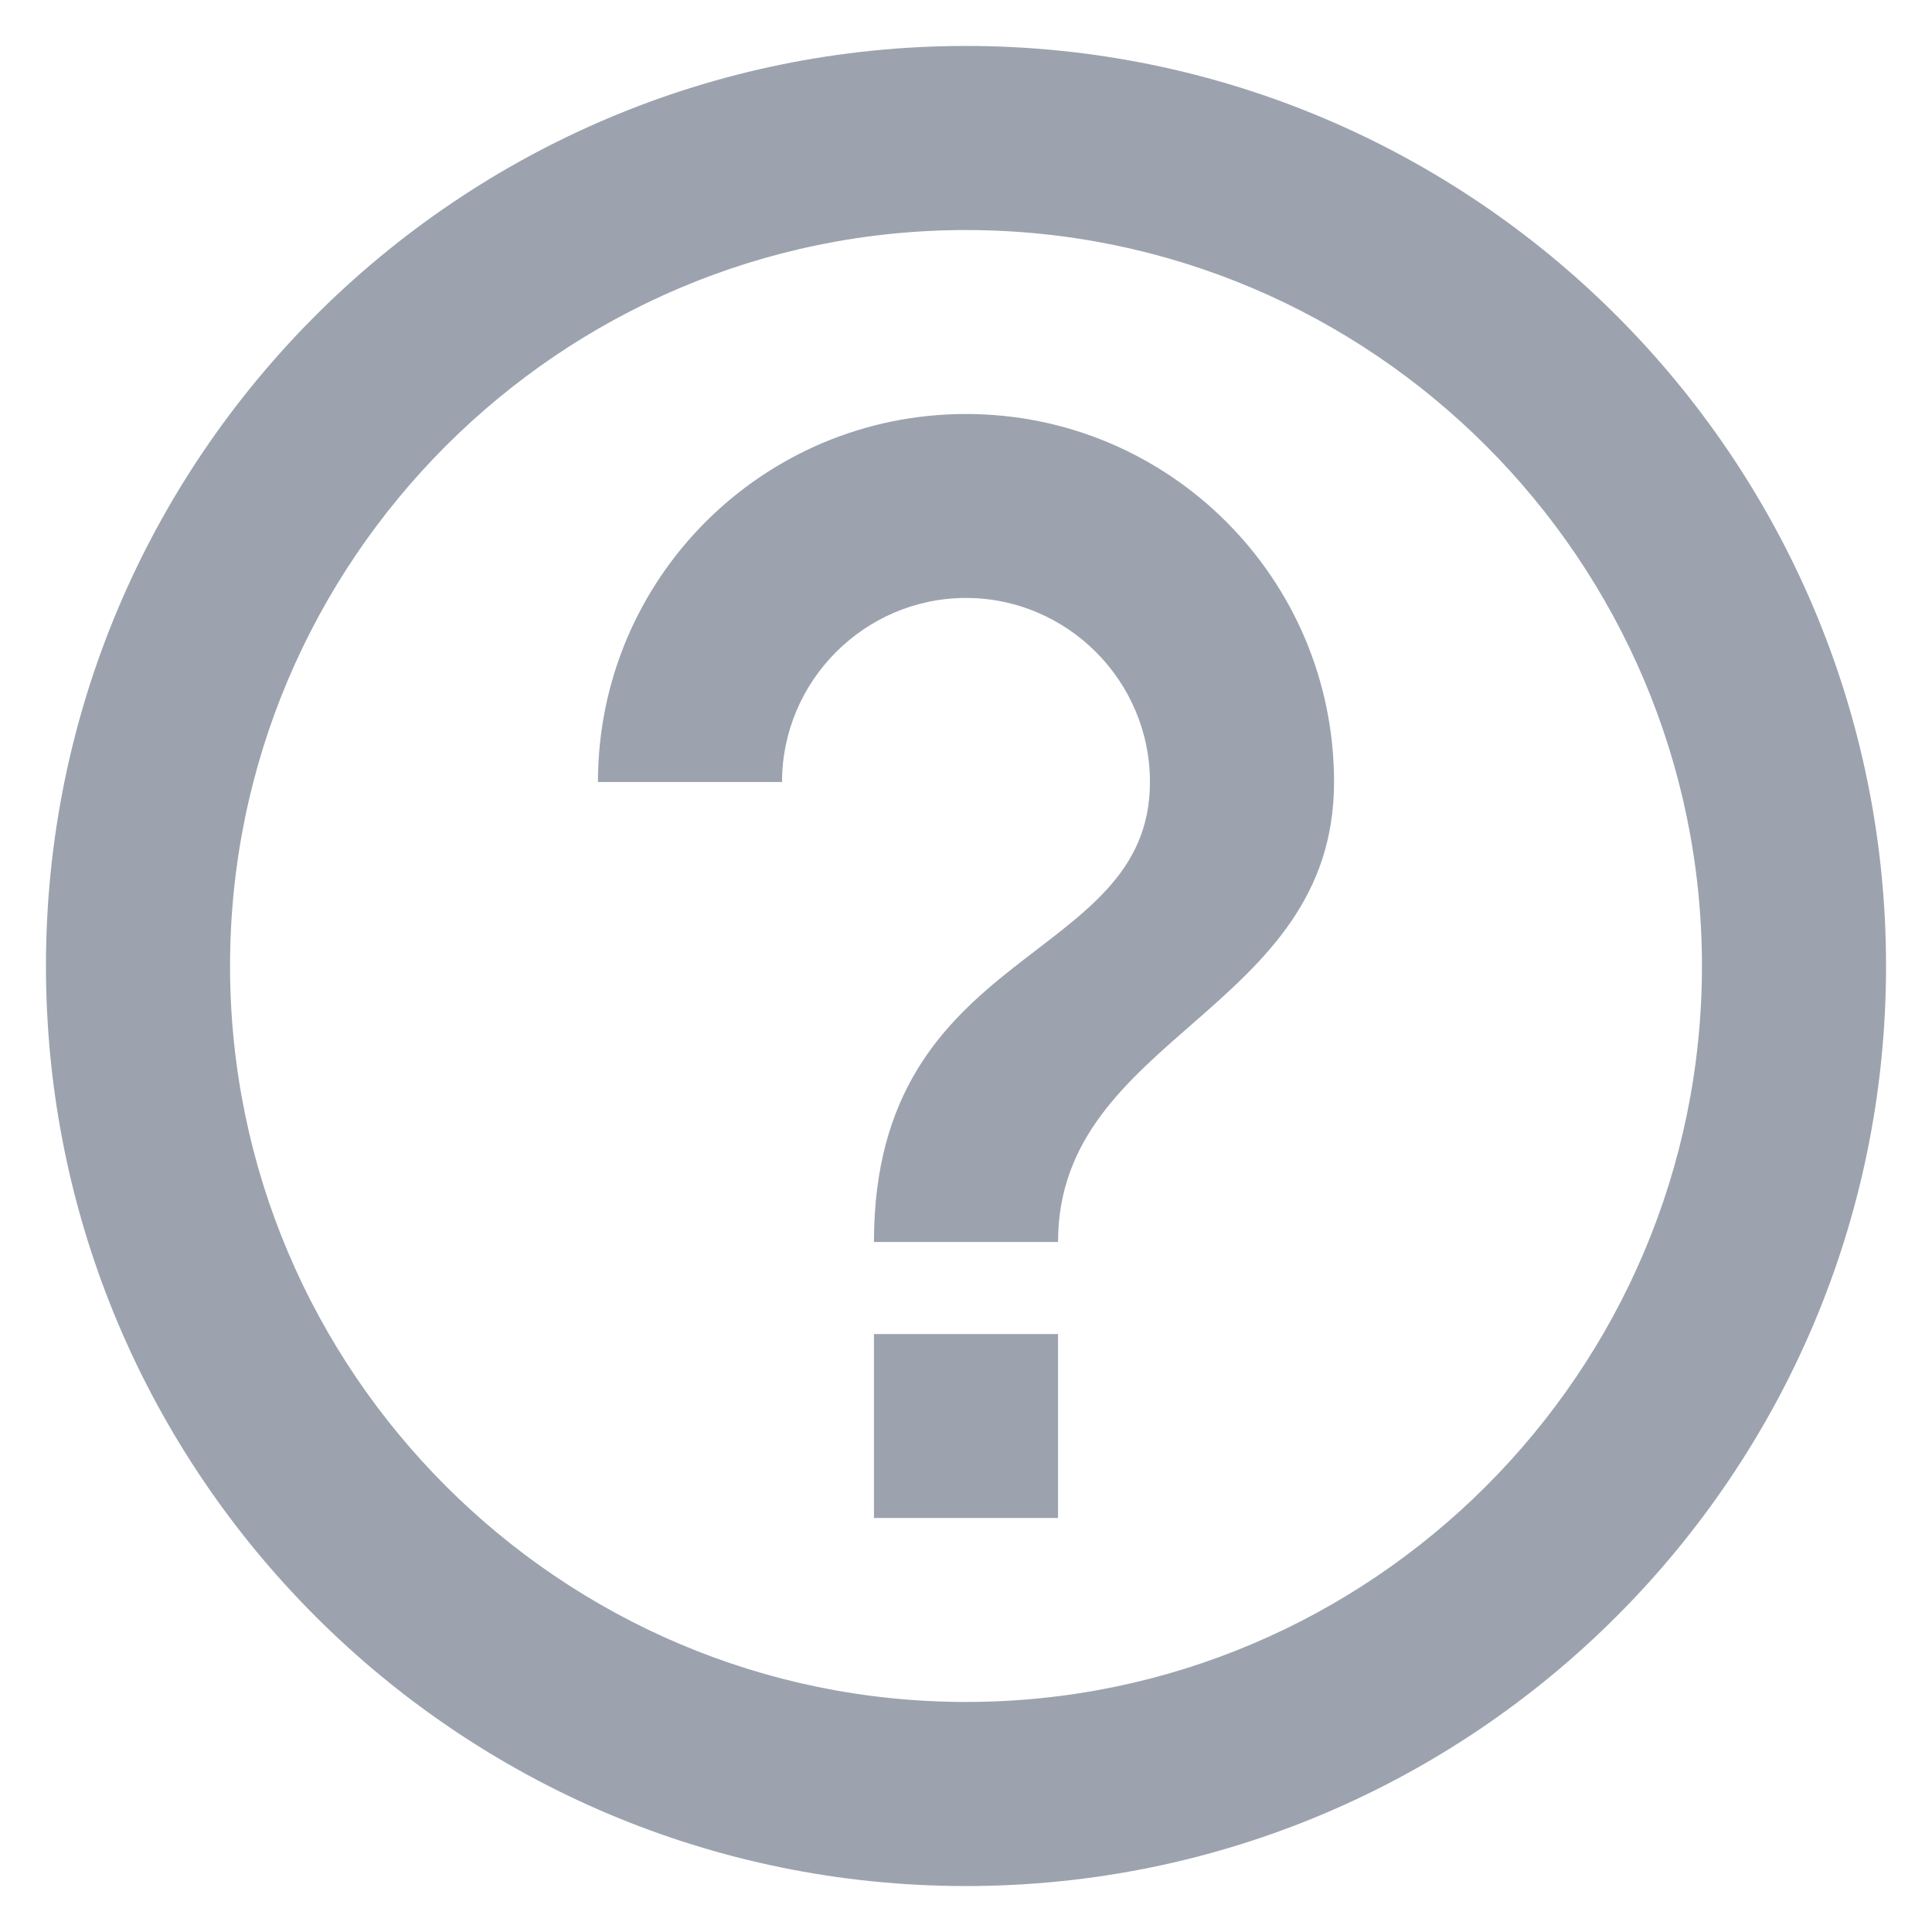
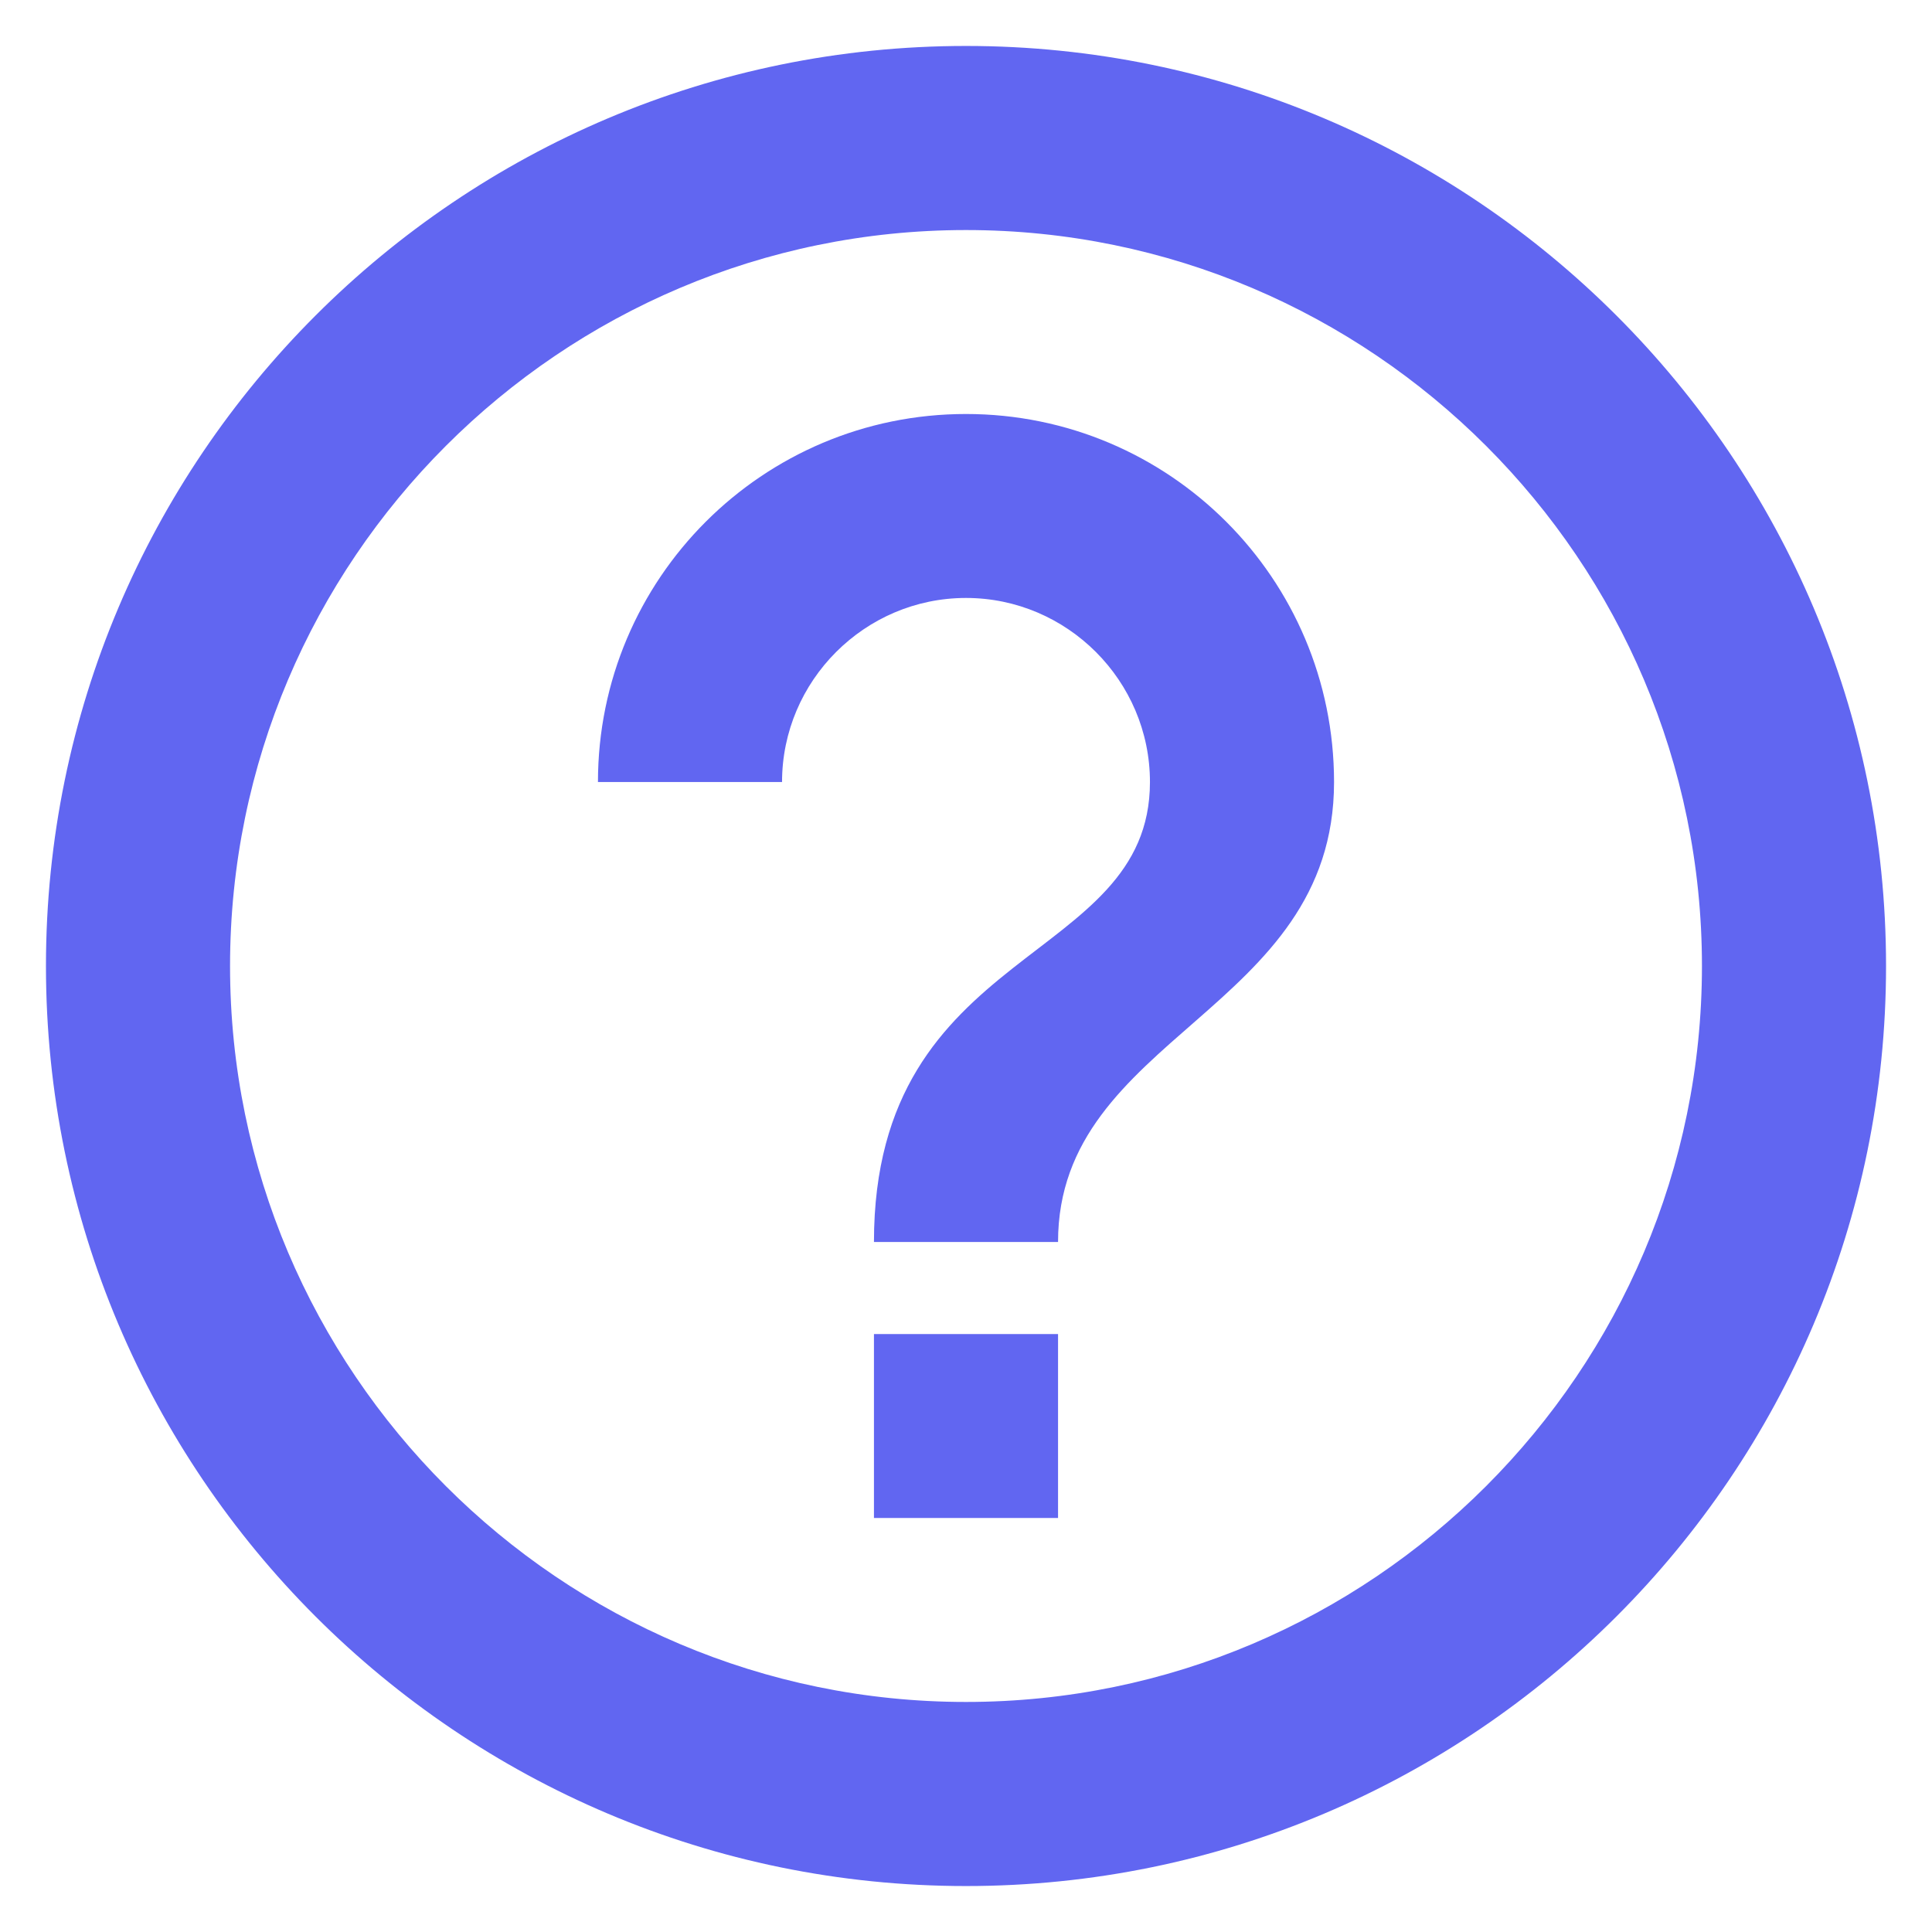
<svg xmlns="http://www.w3.org/2000/svg" width="14" height="14" viewBox="0 0 14 14" fill="none">
-   <path d="M6.333 9.667H7.667V11H6.333V9.667ZM7 0.333C3.32 0.333 0.333 3.32 0.333 7C0.333 10.68 3.32 13.667 7 13.667C10.68 13.667 13.667 10.68 13.667 7C13.667 3.32 10.68 0.333 7 0.333ZM7 12.333C4.06 12.333 1.667 9.94 1.667 7C1.667 4.06 4.06 1.667 7 1.667C9.94 1.667 12.333 4.06 12.333 7C12.333 9.94 9.94 12.333 7 12.333ZM7 3C5.527 3 4.333 4.193 4.333 5.667H5.667C5.667 4.933 6.267 4.333 7 4.333C7.733 4.333 8.333 4.933 8.333 5.667C8.333 7 6.333 6.833 6.333 9H7.667C7.667 7.5 9.667 7.333 9.667 5.667C9.667 4.193 8.473 3 7 3Z" fill="#9CA3AF" />
+   <path d="M6.333 9.667H7.667V11H6.333V9.667ZM7 0.333C3.32 0.333 0.333 3.32 0.333 7C0.333 10.68 3.32 13.667 7 13.667C10.68 13.667 13.667 10.68 13.667 7C13.667 3.32 10.68 0.333 7 0.333ZM7 12.333C4.06 12.333 1.667 9.94 1.667 7C1.667 4.06 4.06 1.667 7 1.667C9.94 1.667 12.333 4.06 12.333 7C12.333 9.94 9.94 12.333 7 12.333ZM7 3C5.527 3 4.333 4.193 4.333 5.667H5.667C5.667 4.933 6.267 4.333 7 4.333C7.733 4.333 8.333 4.933 8.333 5.667C8.333 7 6.333 6.833 6.333 9H7.667C7.667 7.5 9.667 7.333 9.667 5.667C9.667 4.193 8.473 3 7 3Z" fill="#6166f1" />
</svg>
